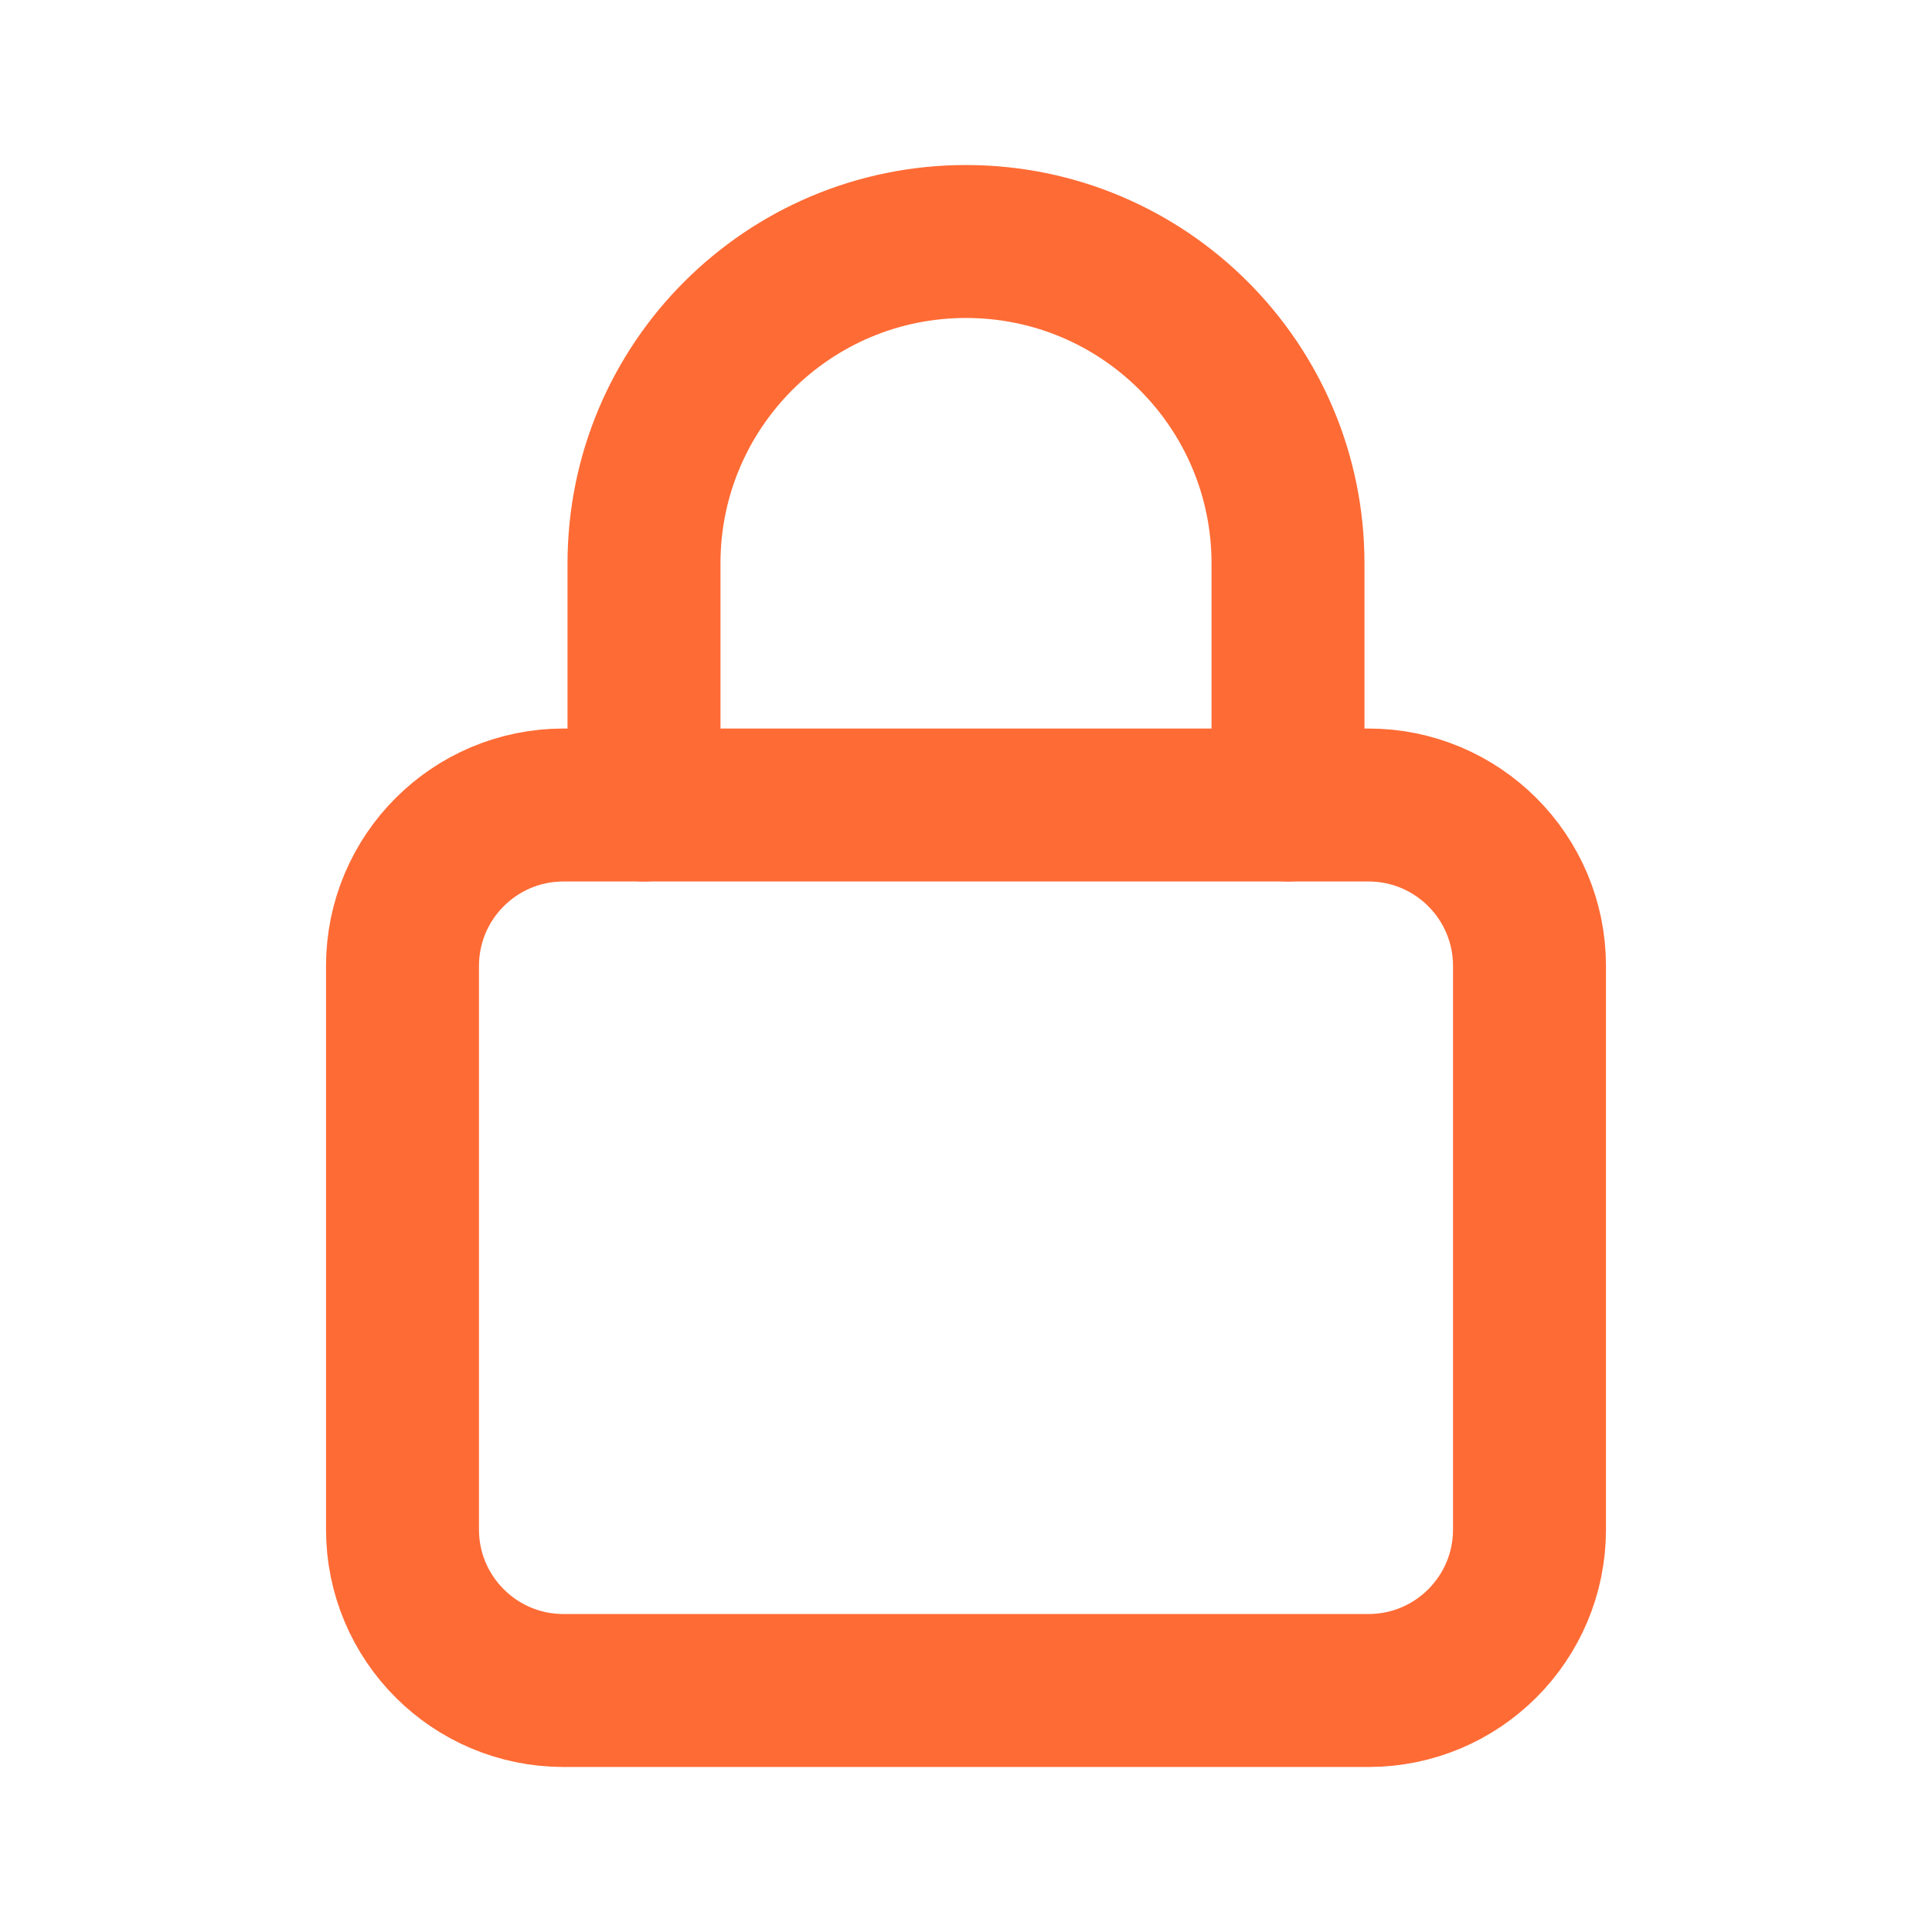
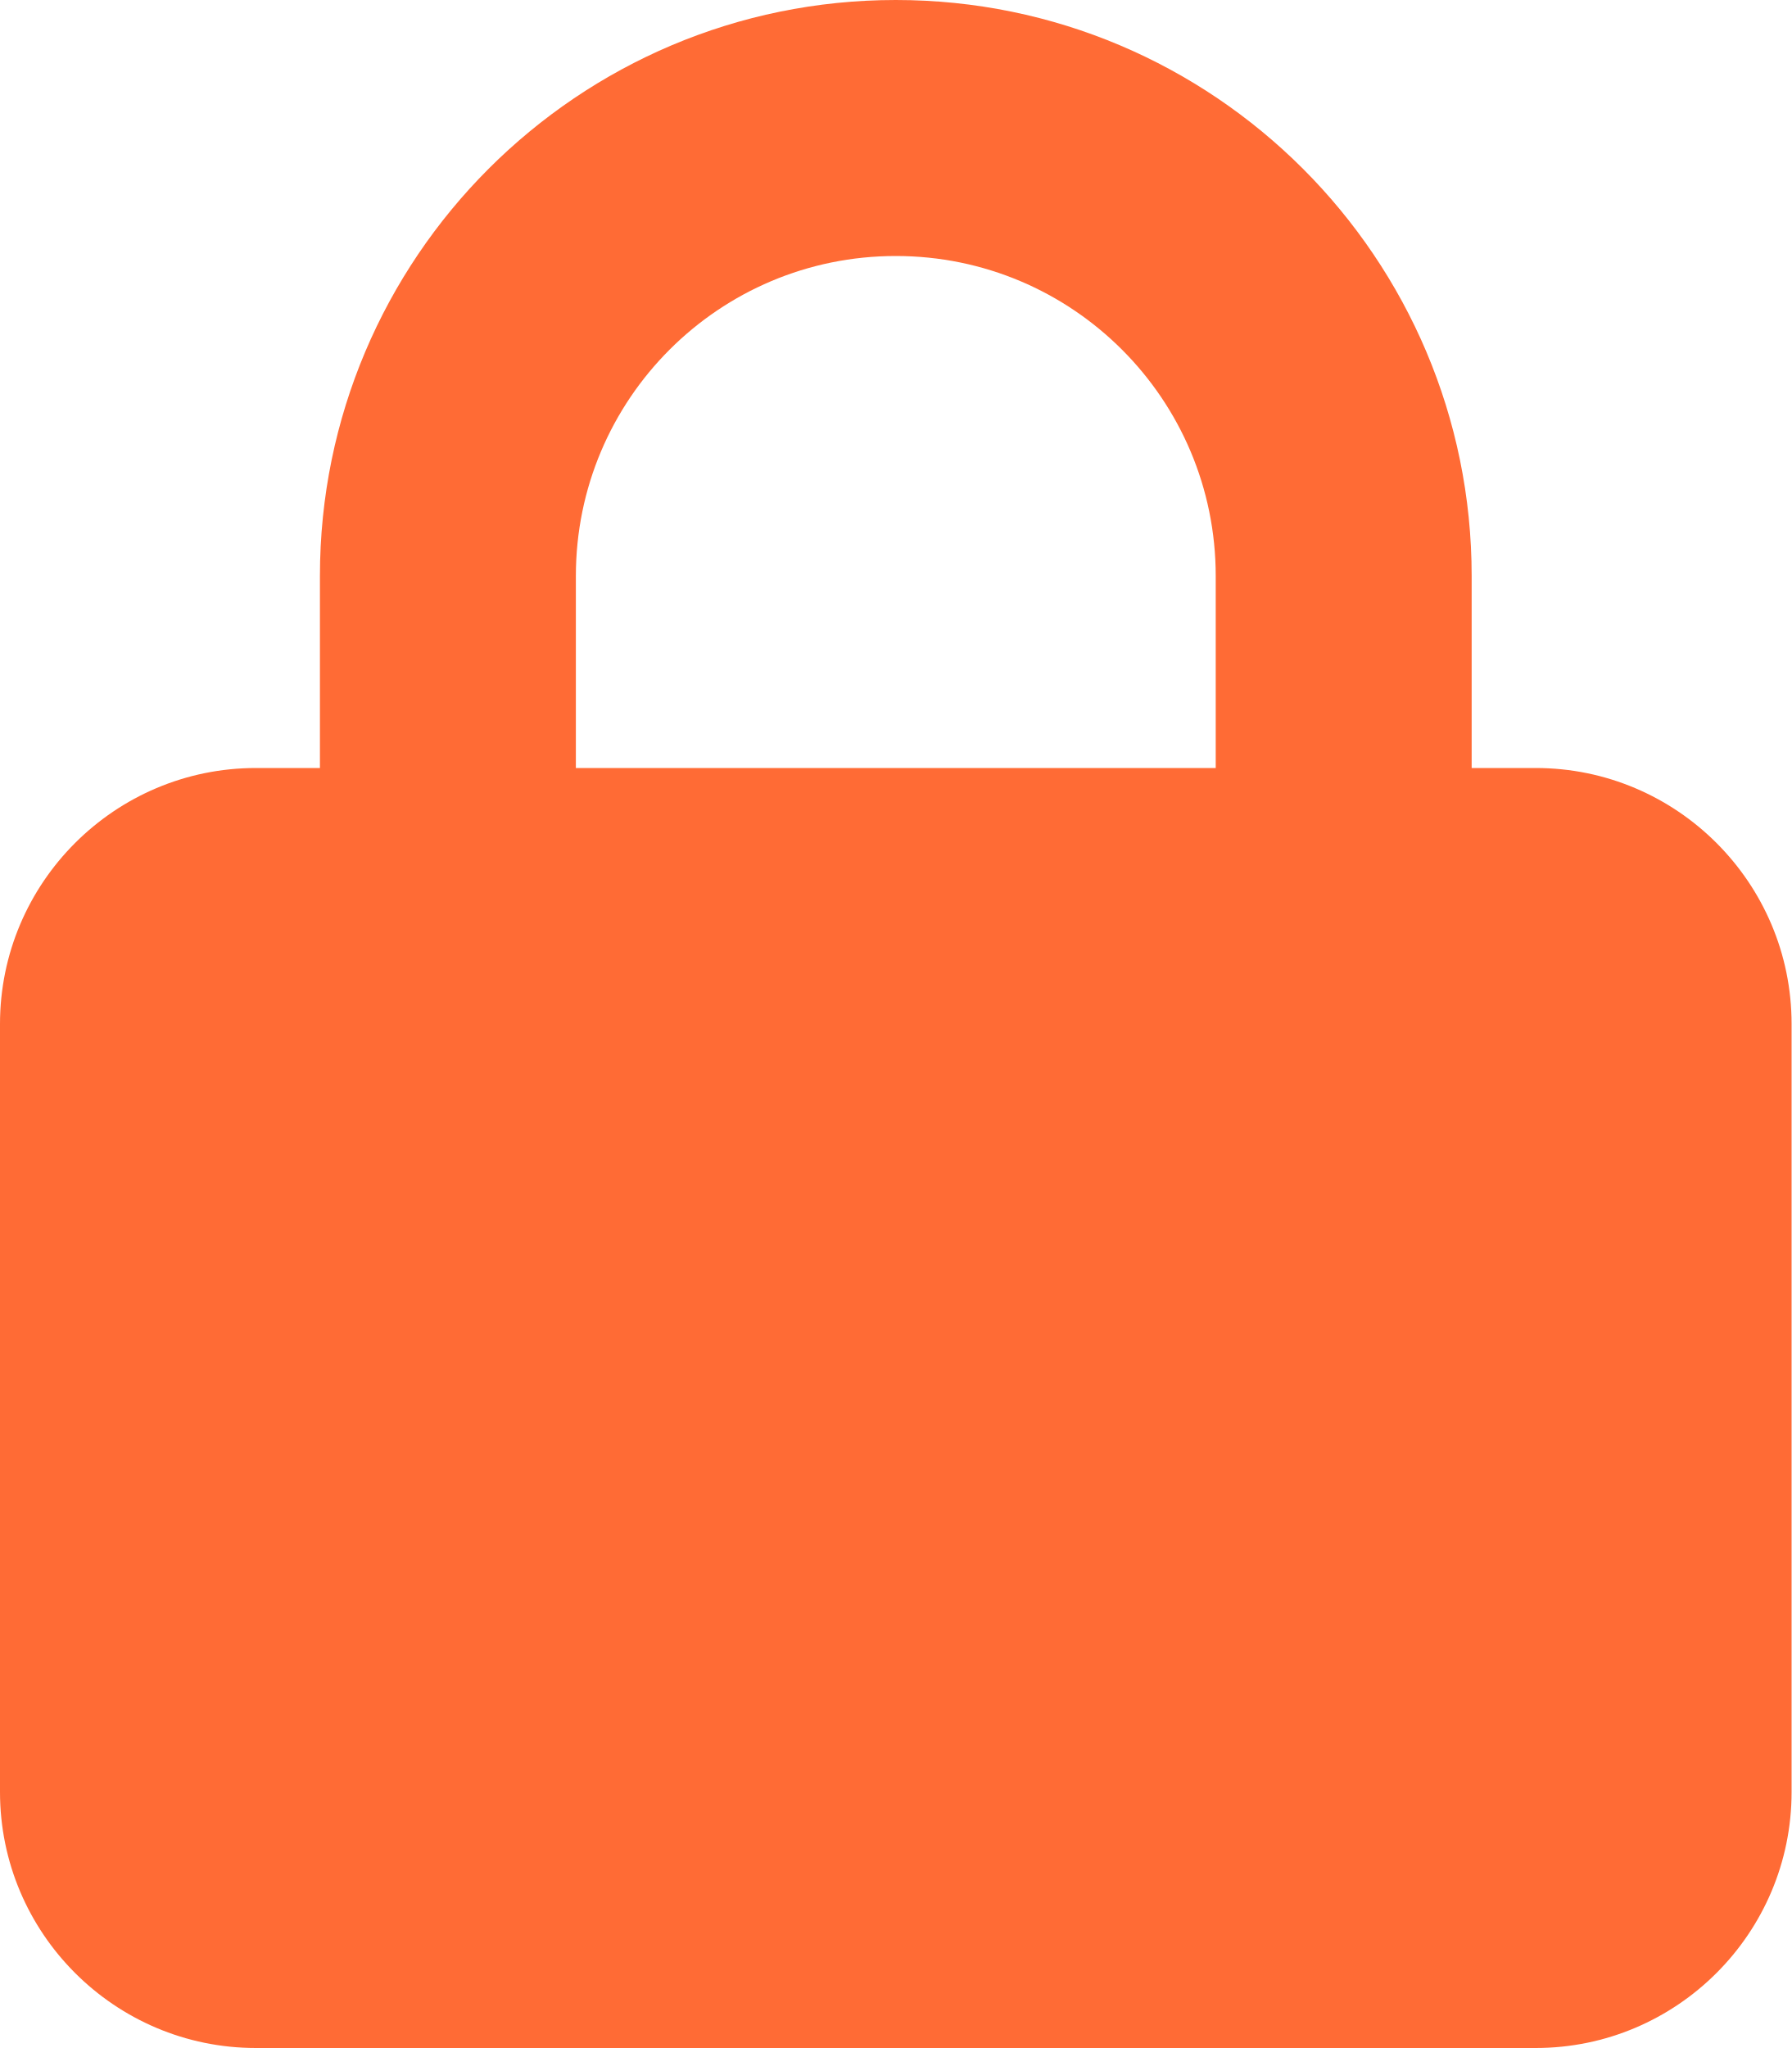
- <svg xmlns="http://www.w3.org/2000/svg" viewBox="0 0 24 24" fill="none" stroke="#ff6b35" stroke-width="1.9" stroke-linecap="round" stroke-linejoin="round">
-   <rect x="5" y="10" width="14" height="11" rx="2" />
-   <path d="M8 10V7a4 4 0 0 1 8 0v3" />
+ <svg xmlns="http://www.w3.org/2000/svg" viewBox="0 0 448 512">
+   <path fill="#FF6B35" d="M144 144v48H304V144c0-44.2-35.8-80-80-80s-80 35.8-80 80zM80 192V144C80 64.5 144.5 0 224 0s144 64.5 144 144v48h16c35.3 0 64 28.7 64 64V448c0 35.3-28.7 64-64 64H64c-35.3 0-64-28.7-64-64V256c0-35.3 28.7-64 64-64H80z" />
</svg>
